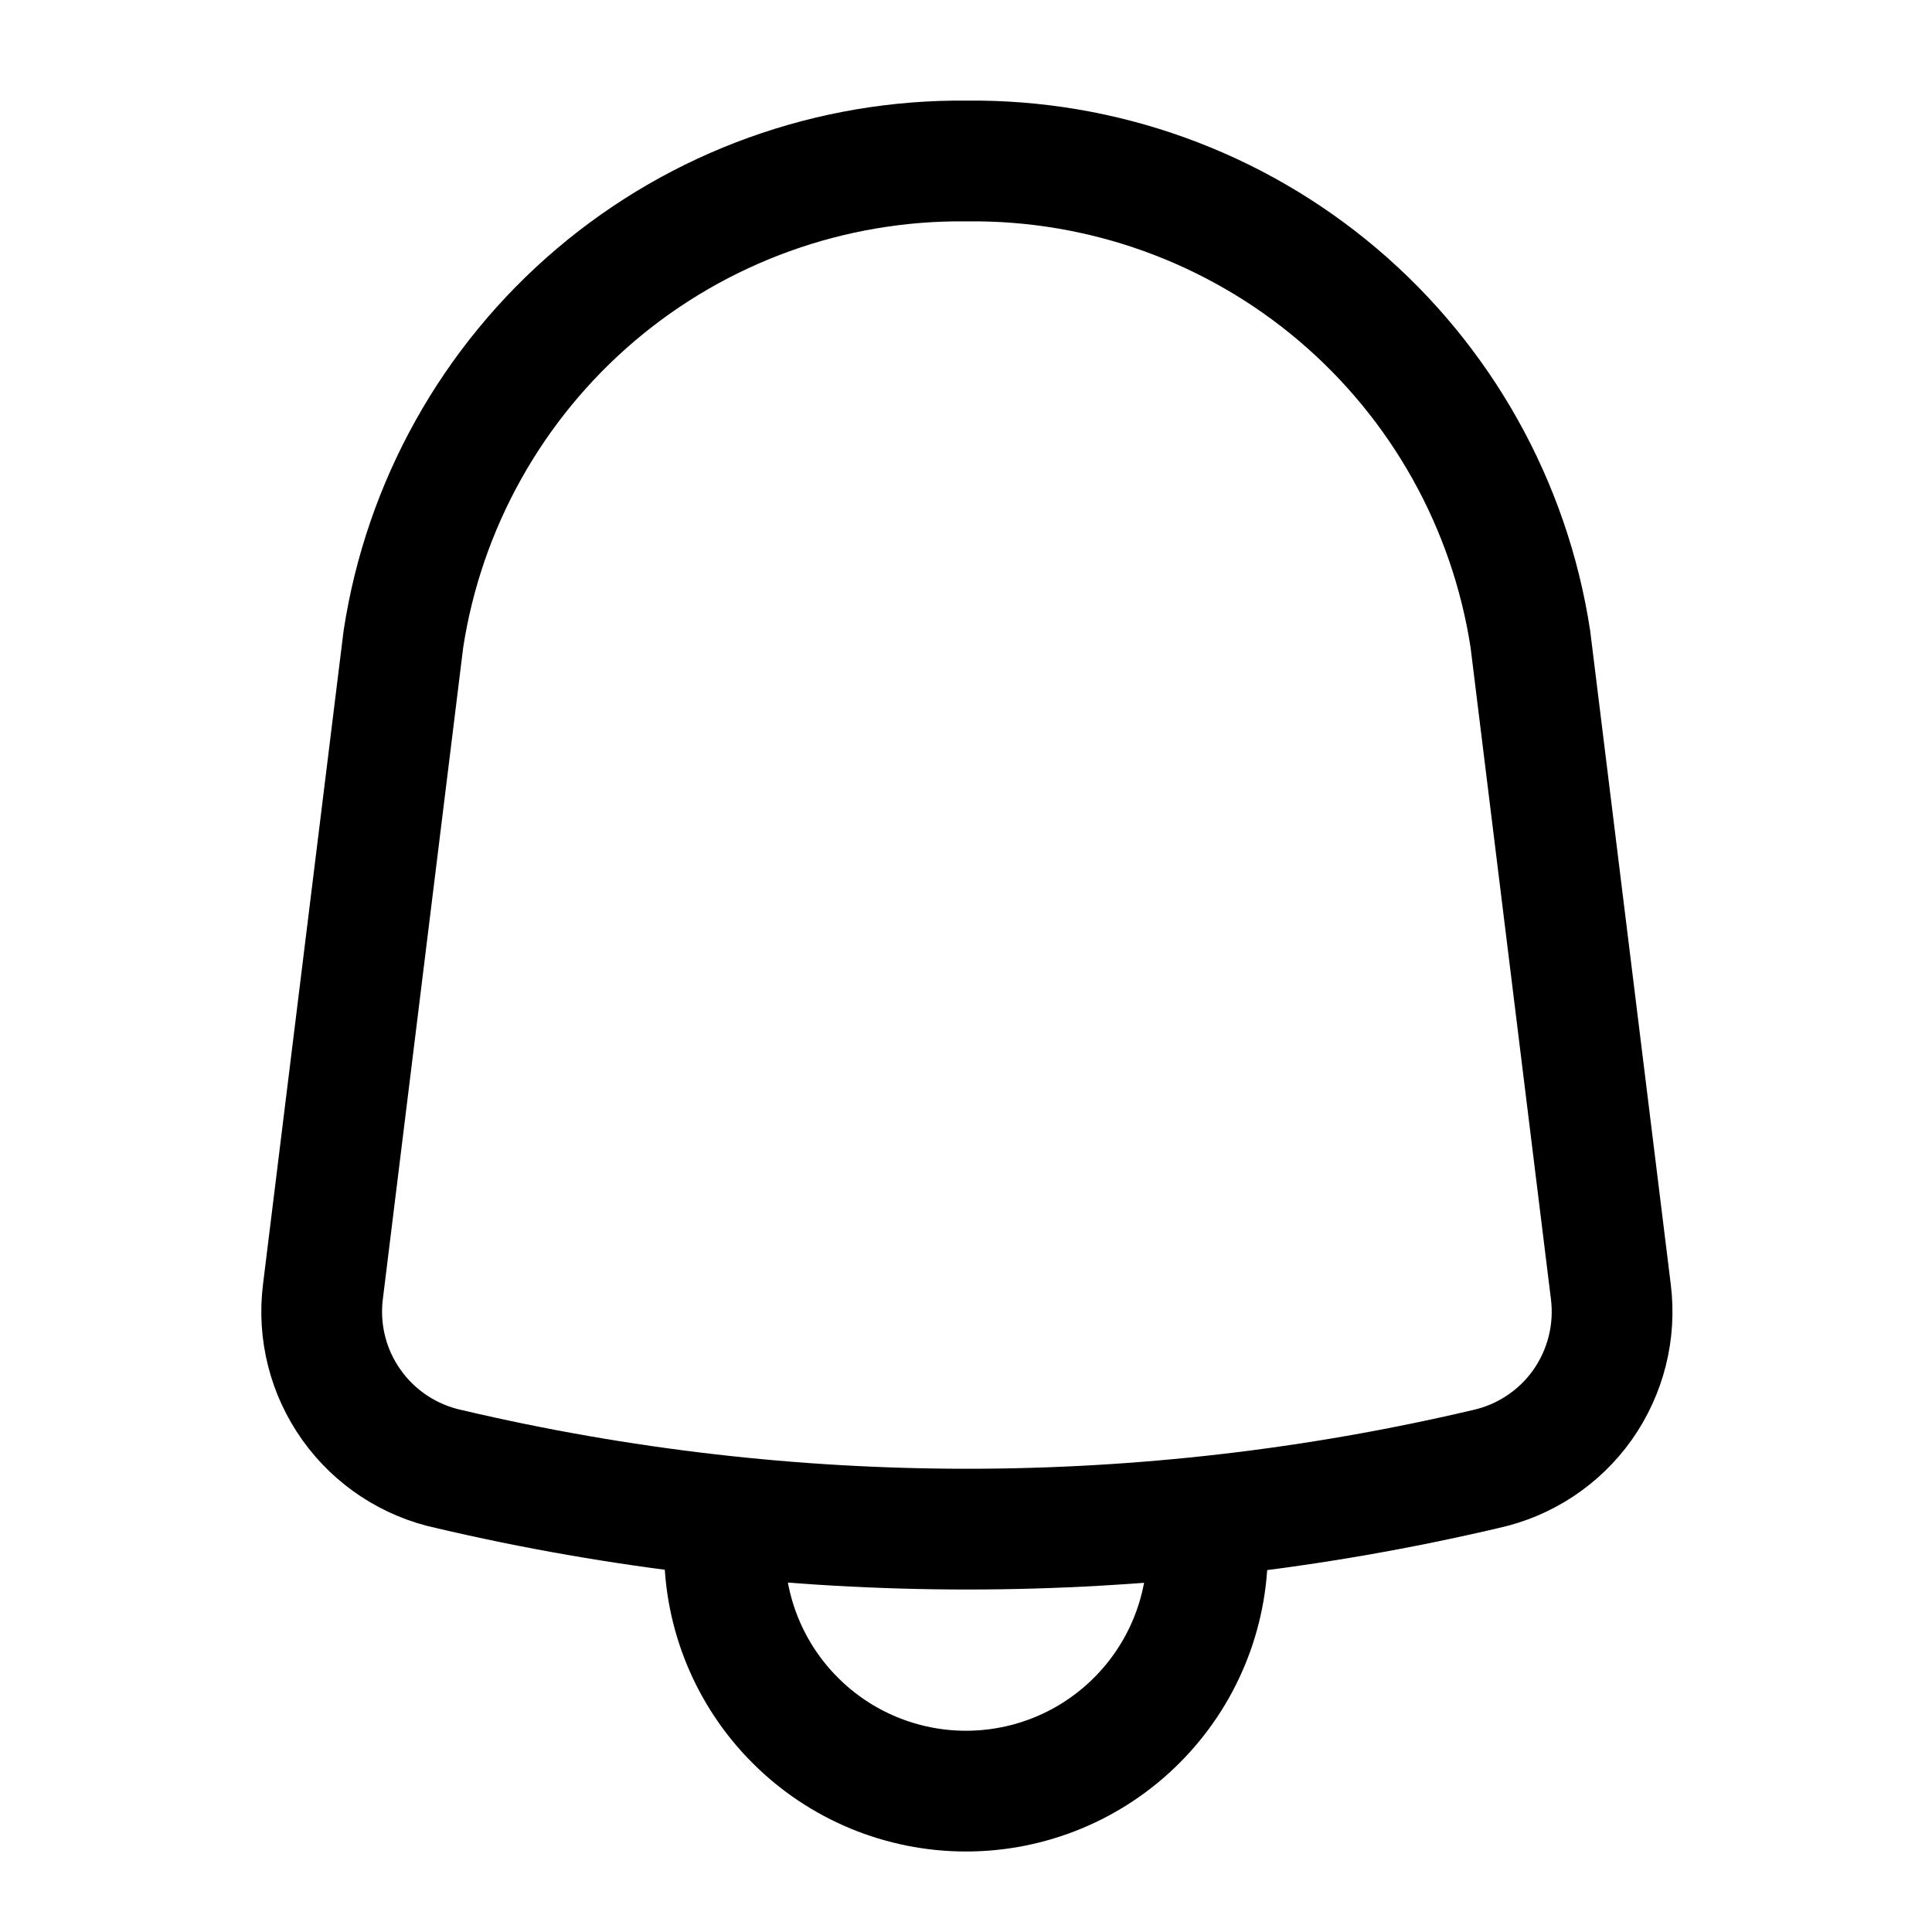
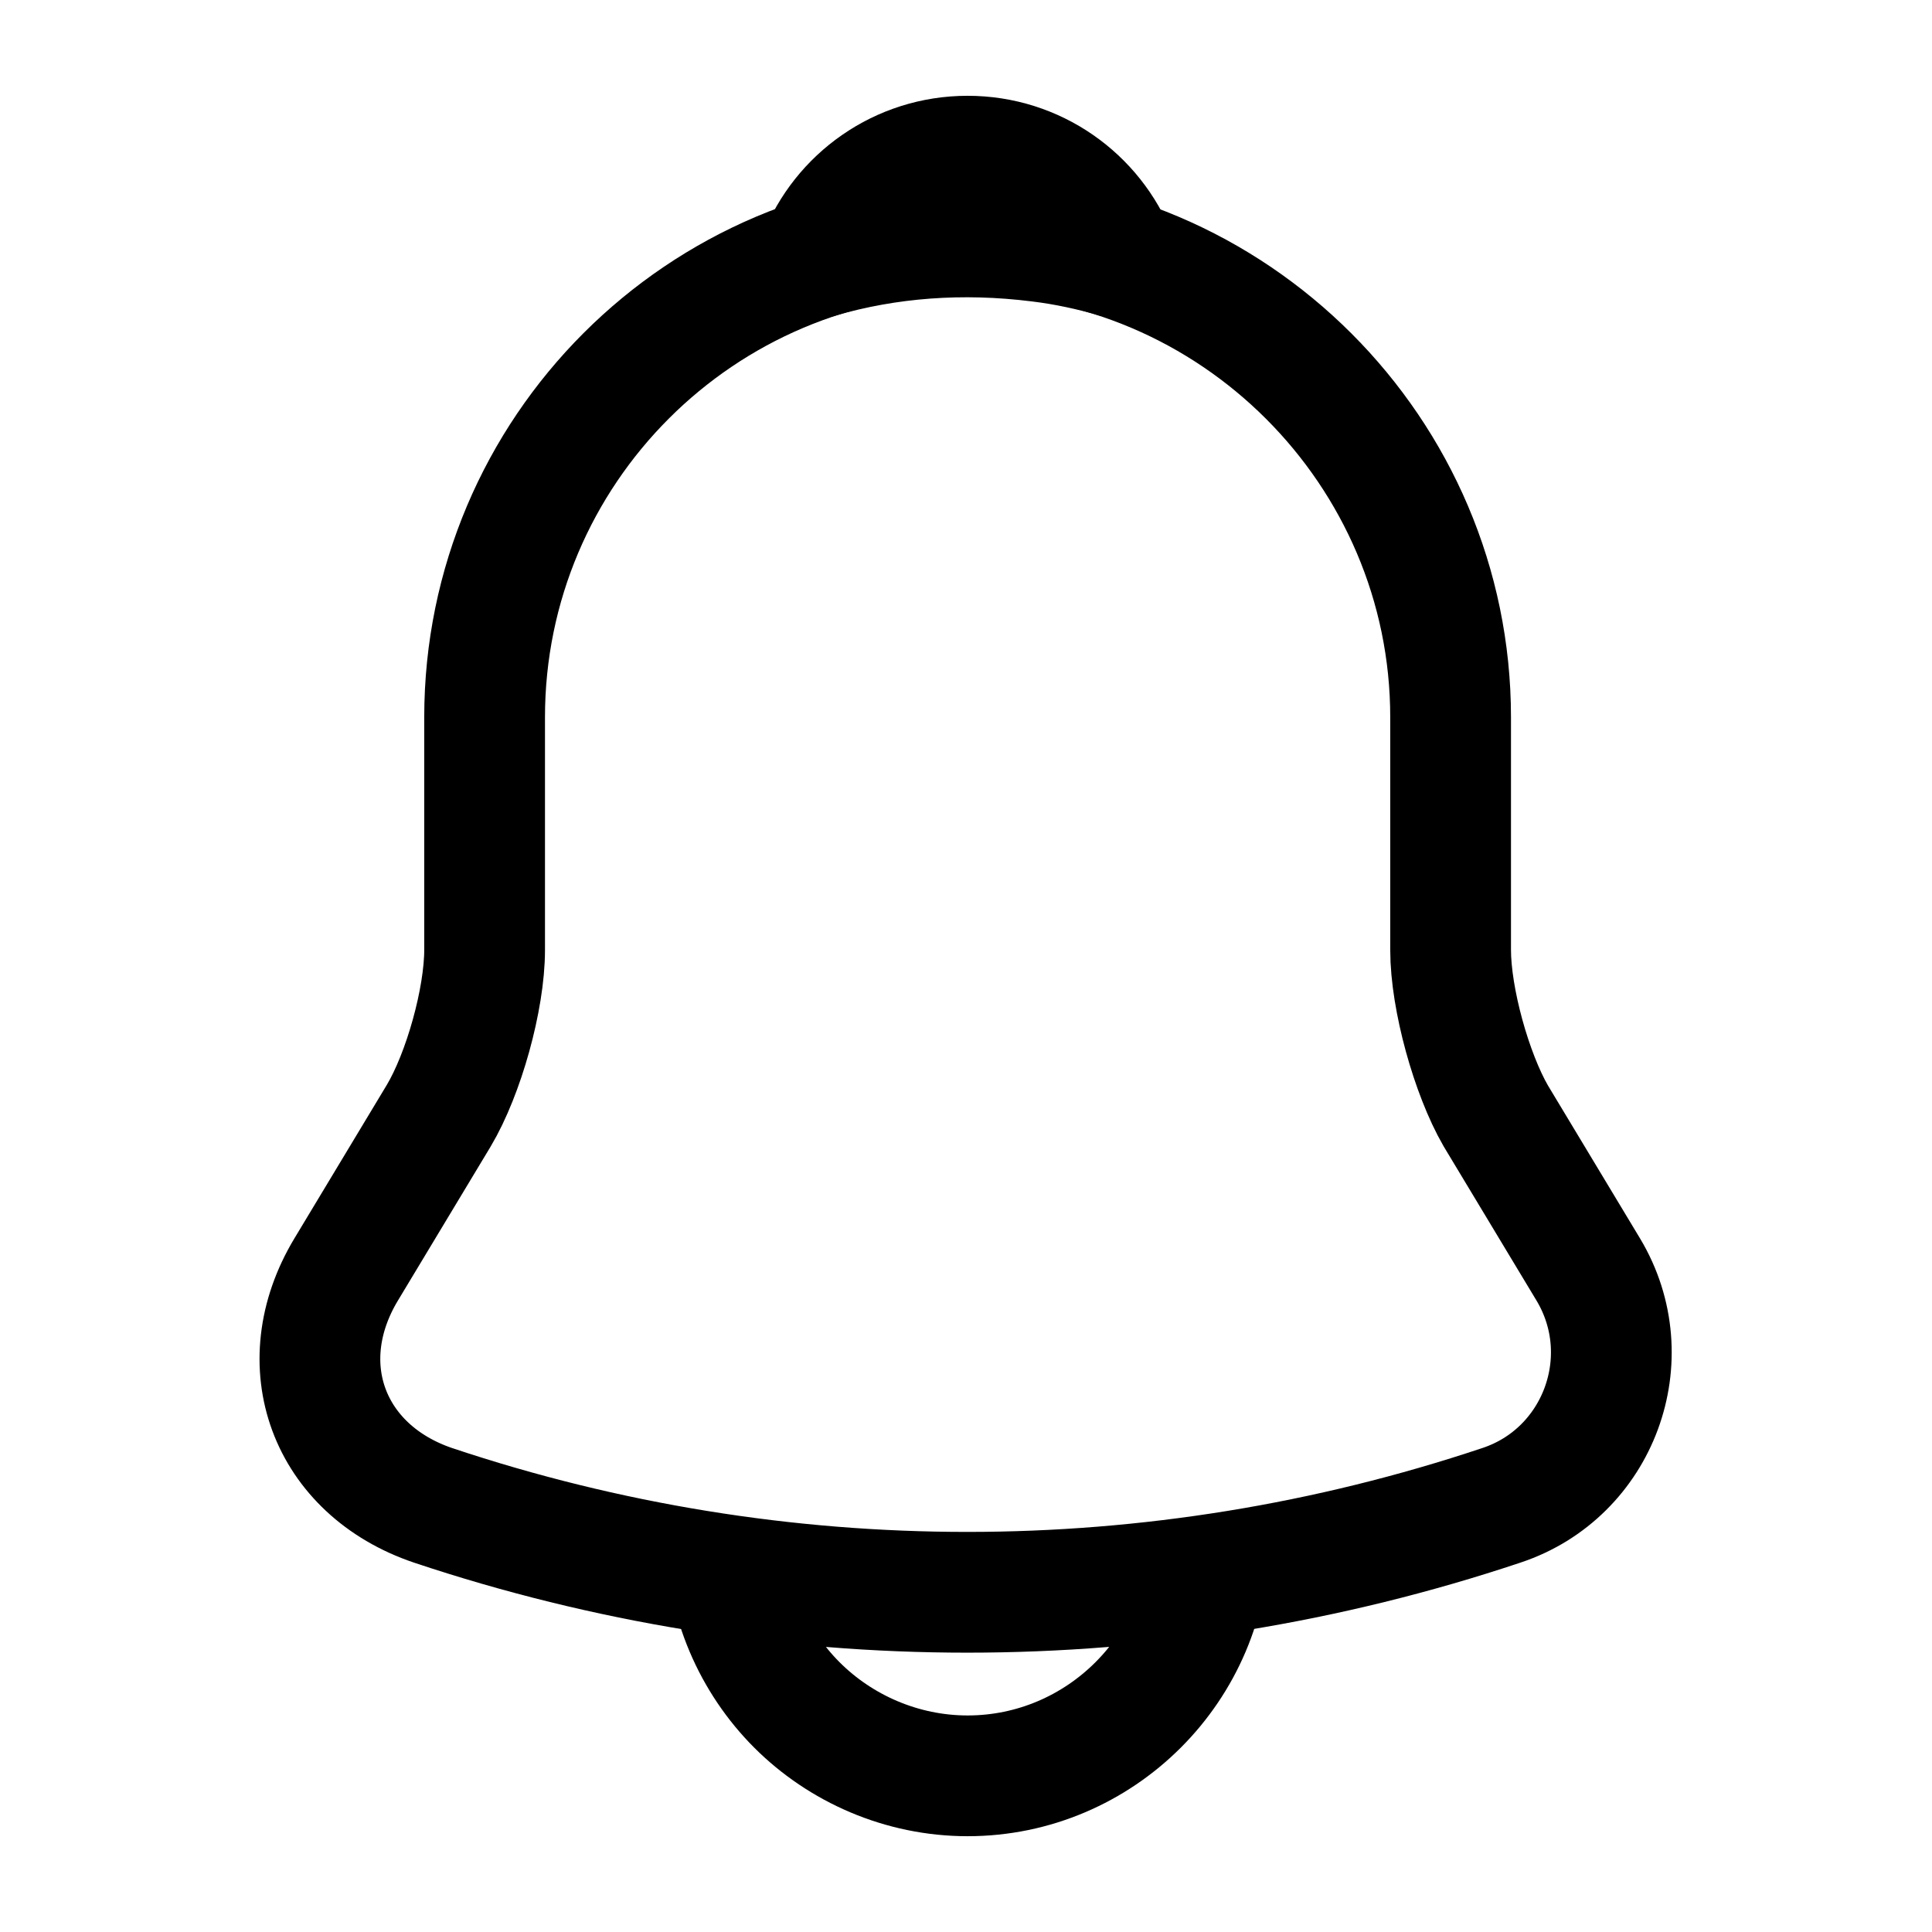
- <svg xmlns="http://www.w3.org/2000/svg" width="800px" height="800px" viewBox="0 0 24 24" fill="none">
-   <path d="M15 19.25C15 20.046 14.684 20.809 14.121 21.371C13.559 21.934 12.796 22.25 12 22.25C11.204 22.25 10.441 21.934 9.879 21.371C9.316 20.809 9 20.046 9 19.25" stroke="#000000" stroke-width="1.5" stroke-linecap="round" stroke-linejoin="round" />
-   <path d="M5.581 18.25C5.092 18.146 4.659 17.863 4.368 17.455C4.077 17.048 3.95 16.547 4.011 16.05L5.011 7.94C5.266 6.273 6.115 4.754 7.401 3.662C8.687 2.571 10.324 1.981 12.011 2V2C13.698 1.981 15.335 2.571 16.621 3.662C17.907 4.754 18.756 6.273 19.011 7.94L20.011 16.05C20.072 16.545 19.946 17.045 19.658 17.453C19.369 17.86 18.939 18.144 18.451 18.25C14.219 19.244 9.813 19.244 5.581 18.25V18.25Z" stroke="#000000" stroke-width="1.5" stroke-linecap="round" stroke-linejoin="round" />
+ <svg xmlns="http://www.w3.org/2000/svg" width="24" height="24" viewBox="0 0 24 24" fill="none">
+   <path d="M12.02 2.91C8.71 2.91 6.02 5.6 6.02 8.91V11.8C6.02 12.41 5.76 13.34 5.45 13.86L4.3 15.77C3.59 16.95 4.08 18.26 5.38 18.7C9.69 20.14 14.34 20.14 18.65 18.7C19.86 18.3 20.39 16.87 19.73 15.77L18.58 13.86C18.28 13.34 18.02 12.41 18.02 11.8V8.91C18.02 5.61 15.32 2.91 12.02 2.91Z" stroke="currentColor" stroke-width="1.5" stroke-miterlimit="10" stroke-linecap="round" />
+   <path d="M13.87 3.2C13.56 3.11 13.24 3.04 12.91 3C11.95 2.88 11.03 2.95 10.17 3.2C10.46 2.46 11.18 1.94 12.02 1.94C12.86 1.94 13.58 2.46 13.87 3.2Z" stroke="currentColor" stroke-width="1.5" stroke-miterlimit="10" stroke-linecap="round" stroke-linejoin="round" />
+   <path d="M15.02 19.06C15.02 20.71 13.67 22.06 12.02 22.06C11.2 22.06 10.44 21.72 9.9 21.18C9.36 20.64 9.02 19.88 9.02 19.06" stroke="currentColor" stroke-width="1.5" stroke-miterlimit="10" />
</svg>
